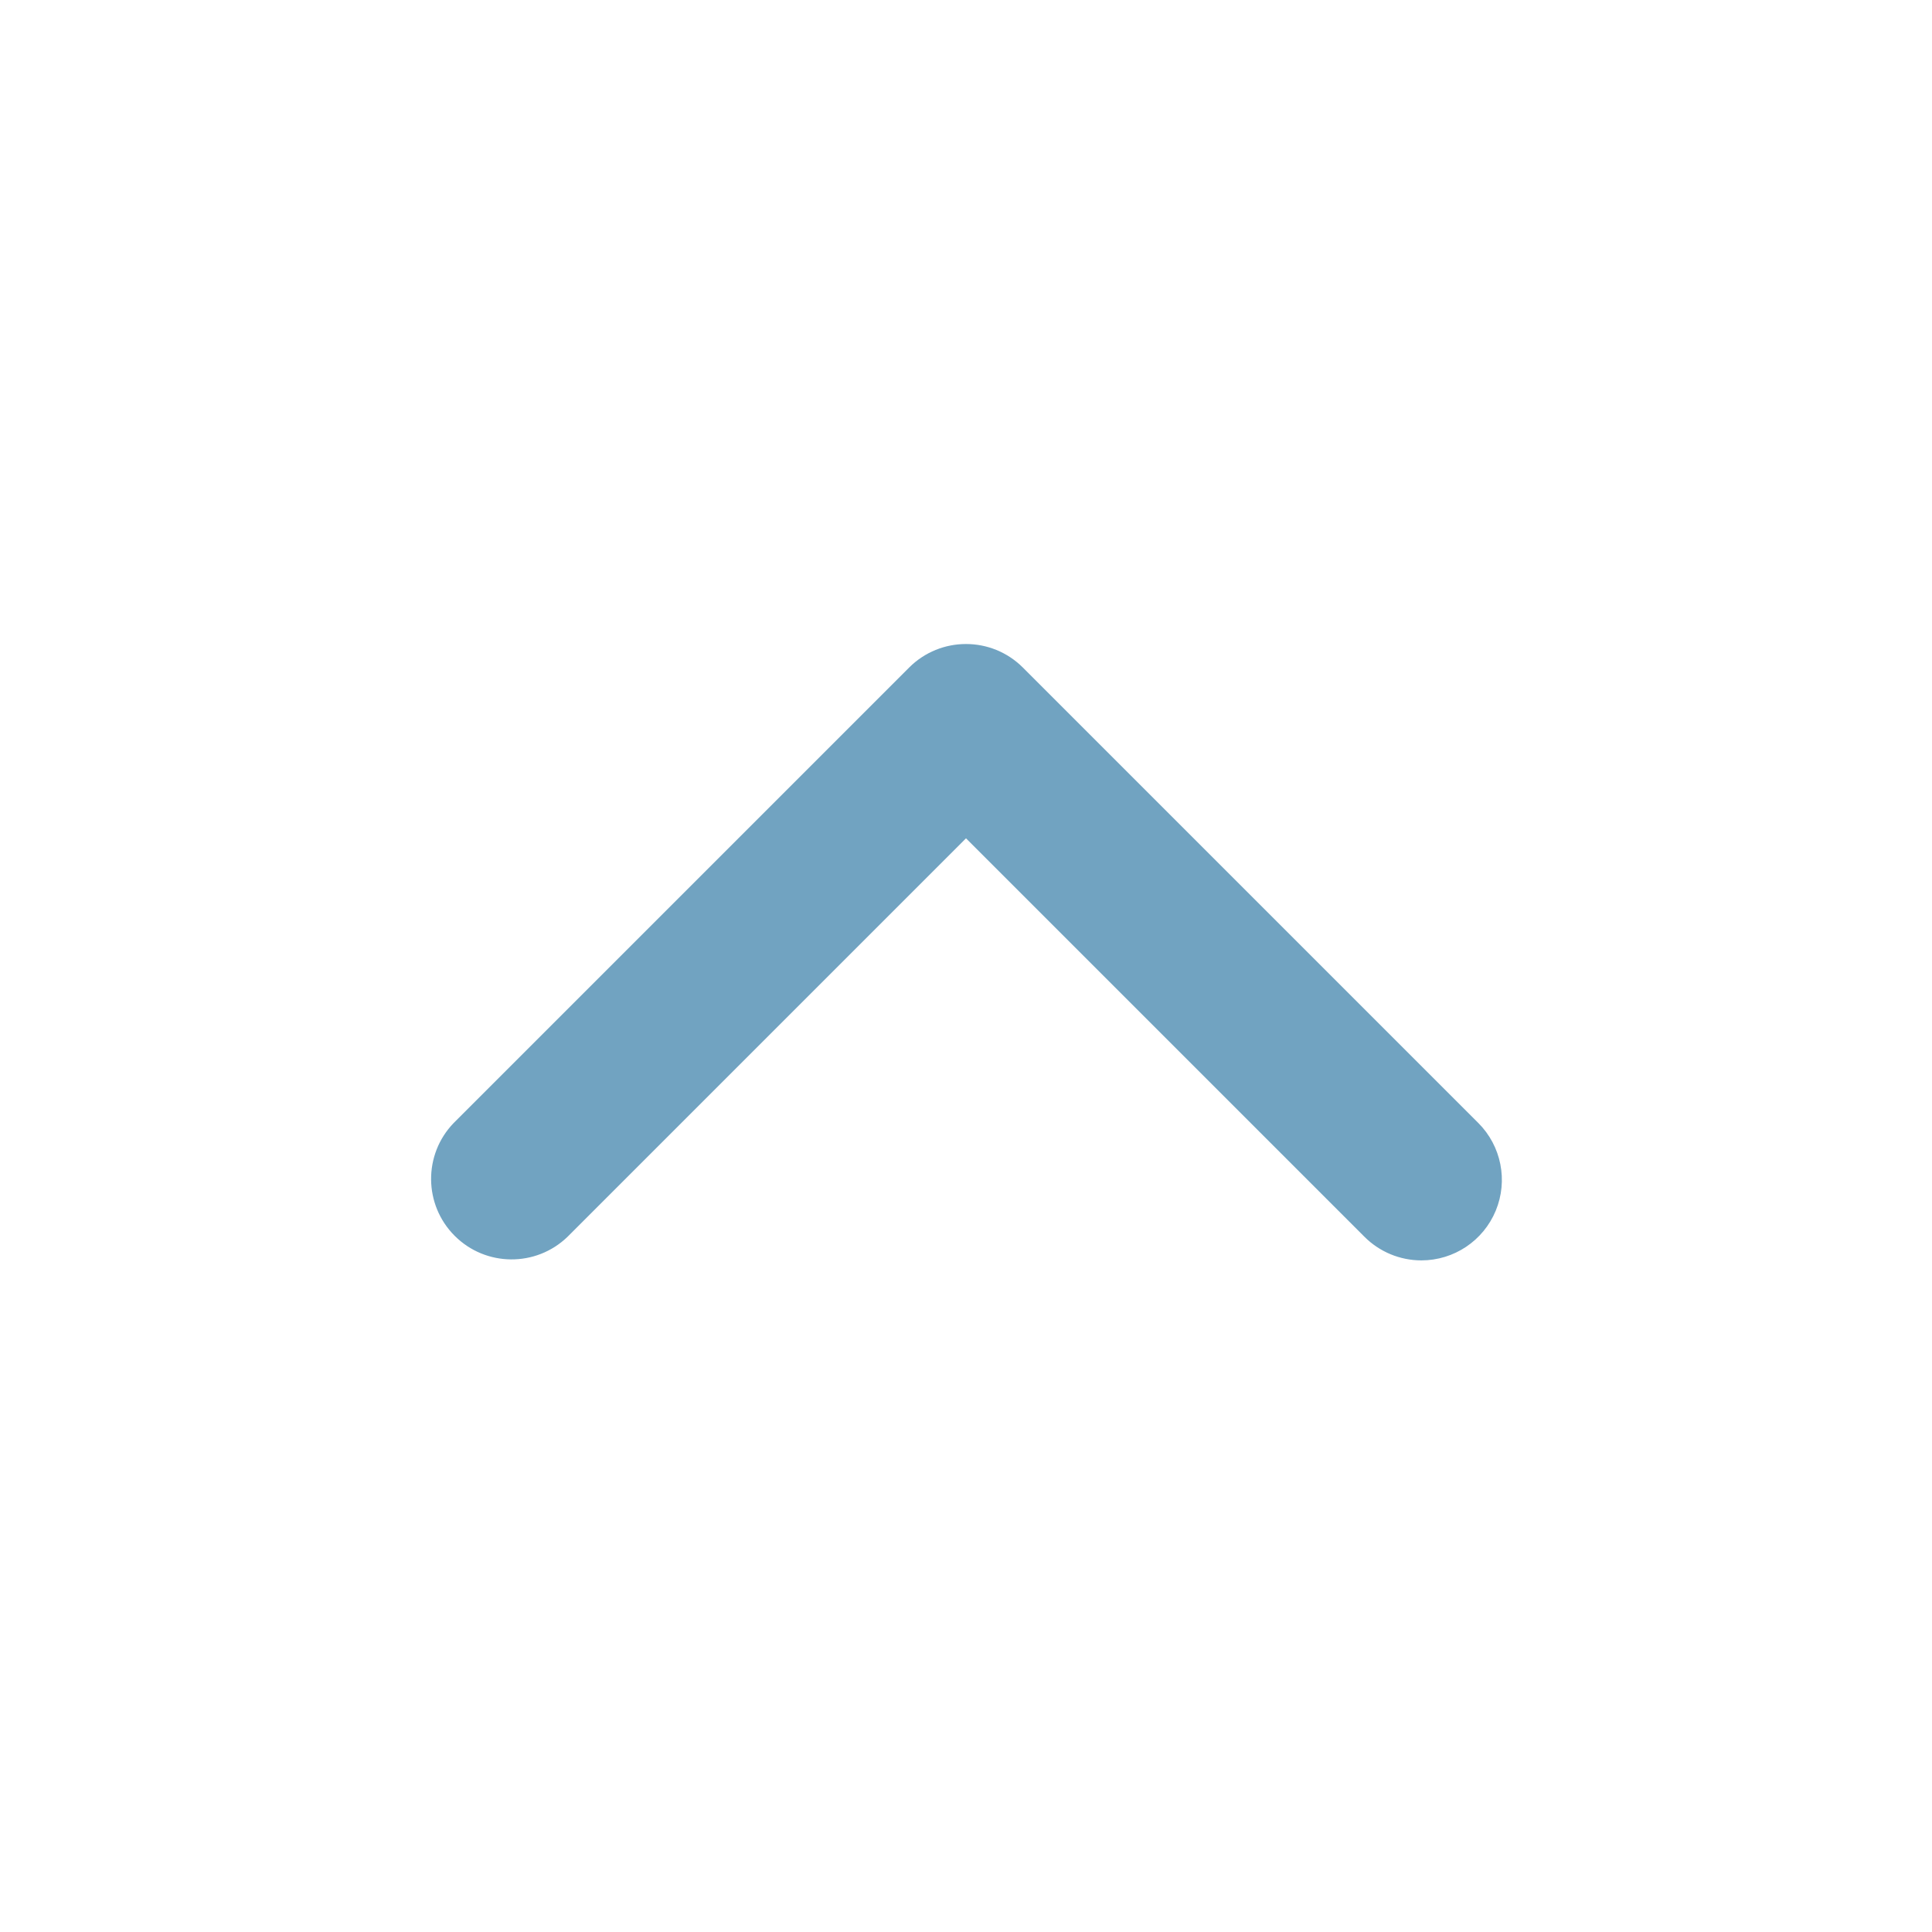
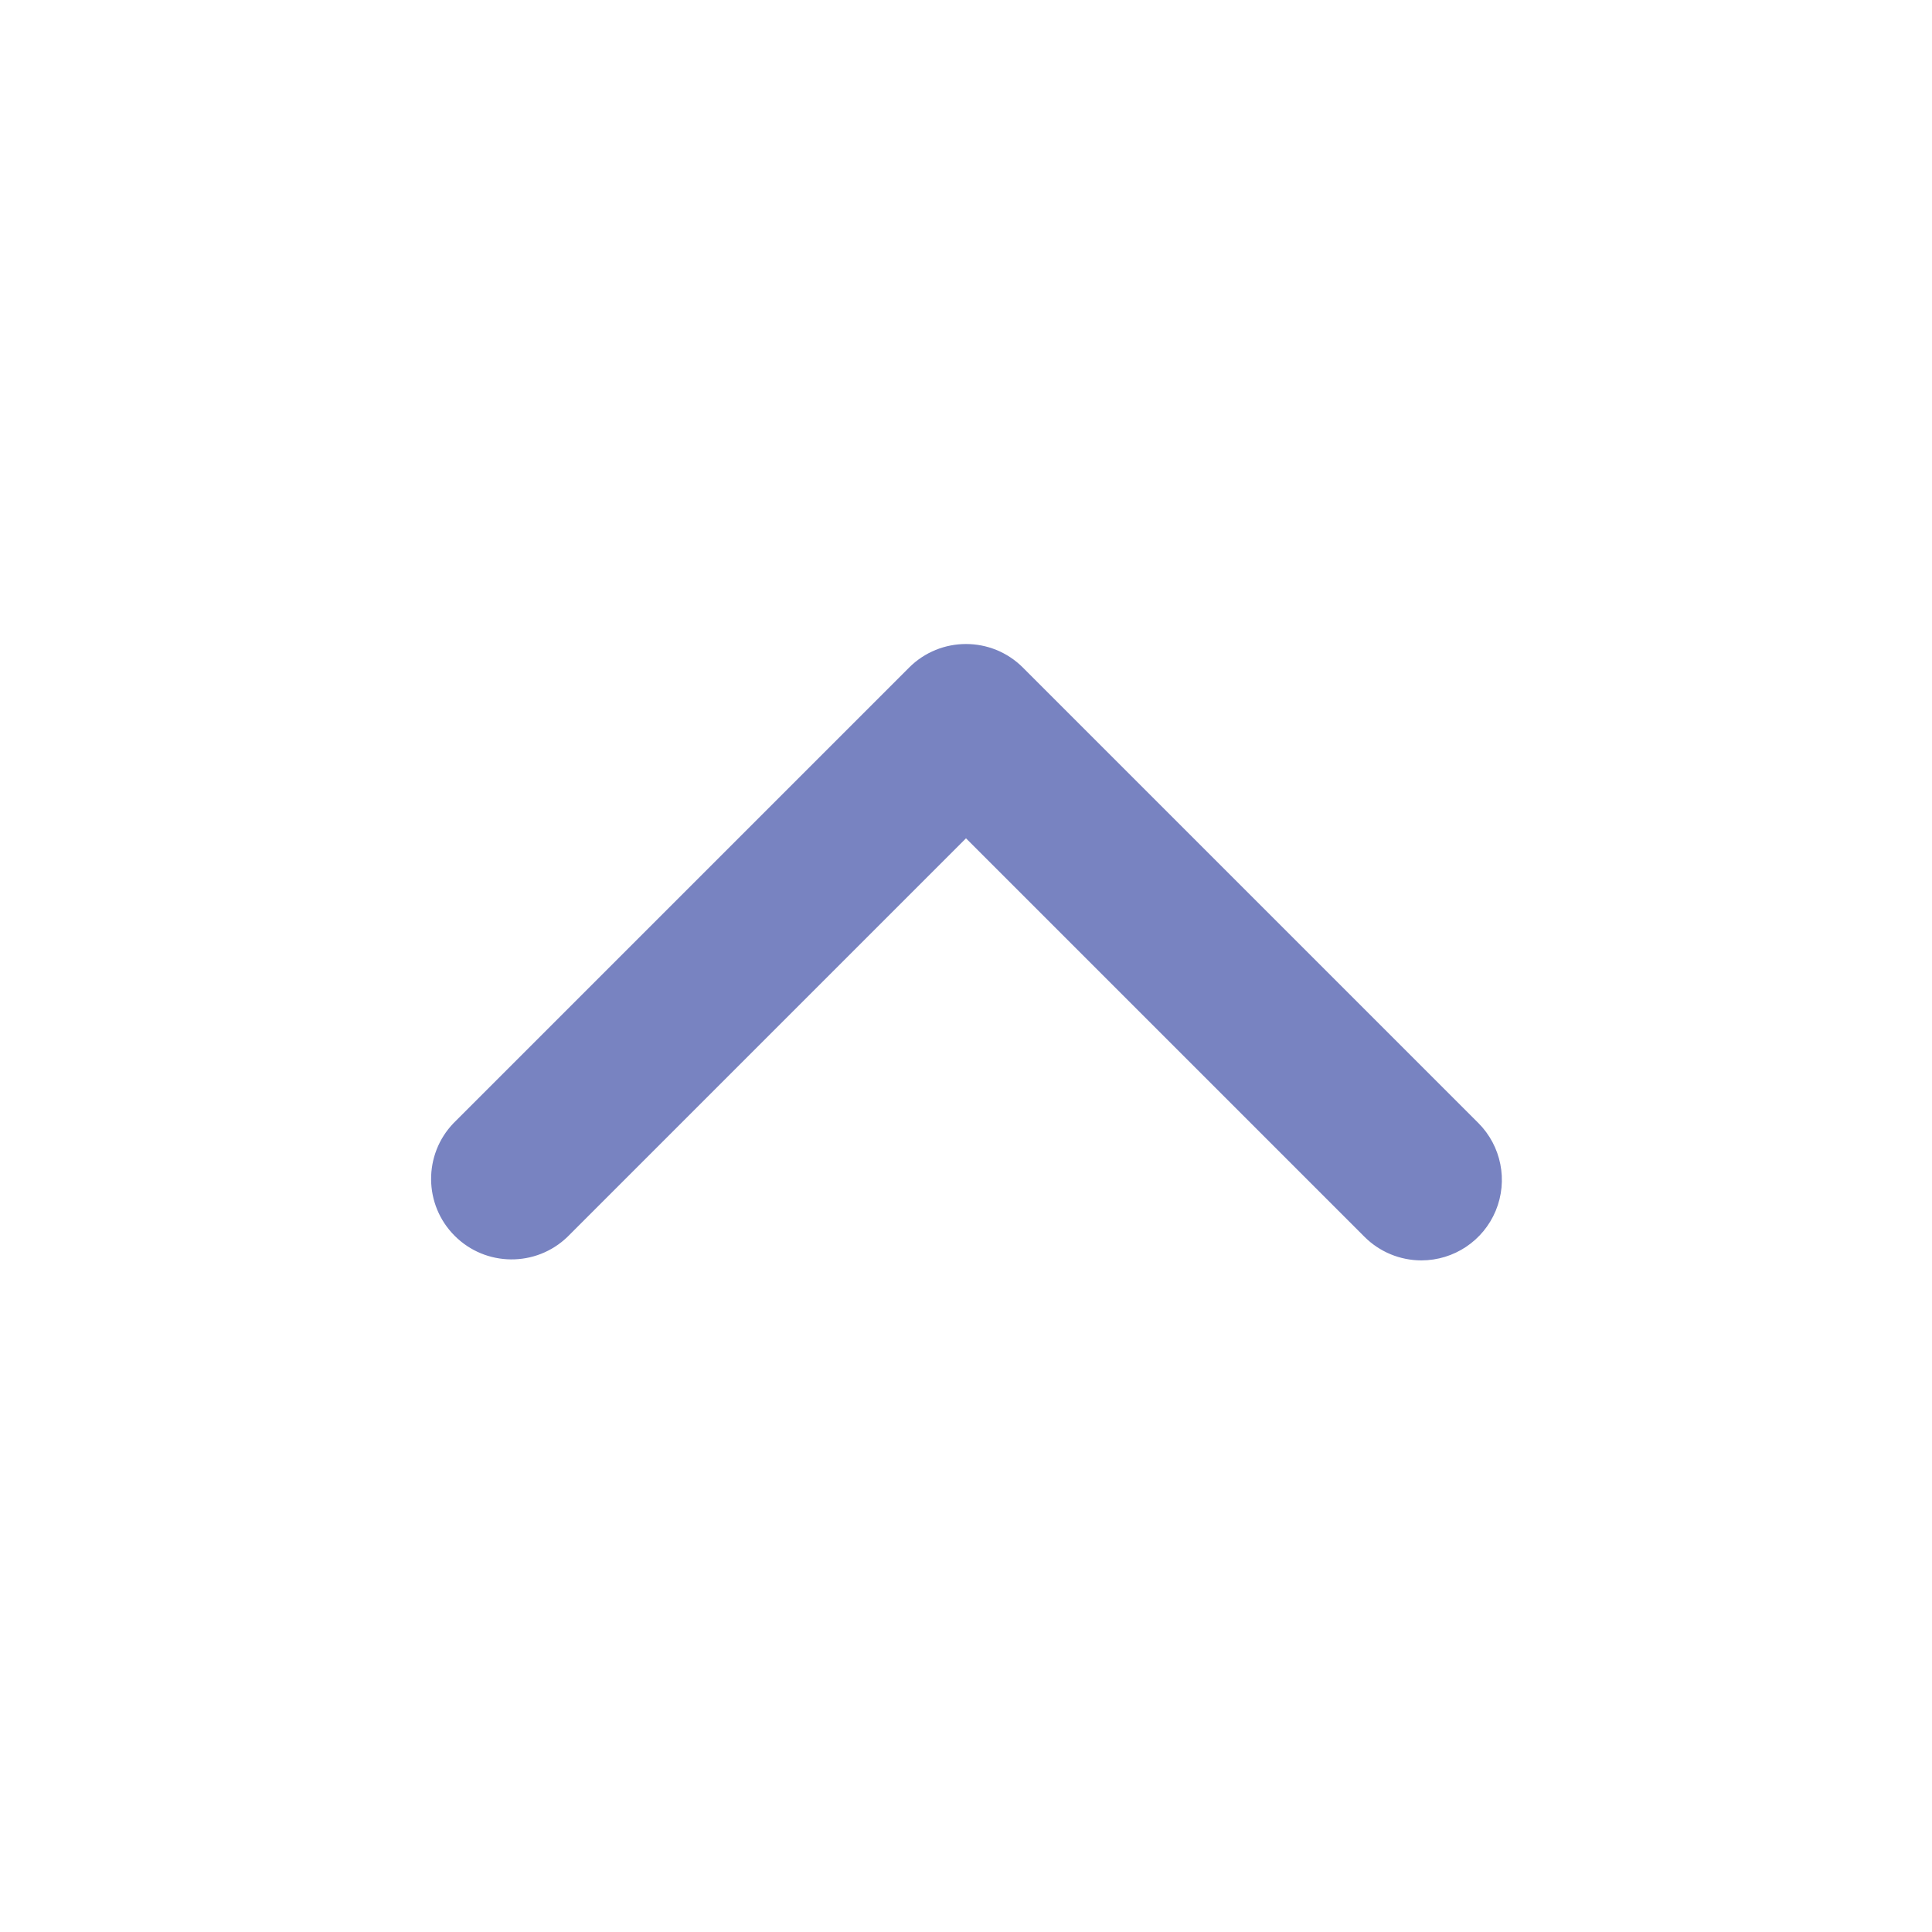
- <svg xmlns="http://www.w3.org/2000/svg" fill="#71a3c1" width="800px" height="800px" viewBox="0 0 24 24">
+ <svg xmlns="http://www.w3.org/2000/svg" fill="#7883c1" width="800px" height="800px" viewBox="0 0 24 24">
  <g id="SVGRepo_bgCarrier" stroke-width="0" />
  <g id="SVGRepo_tracerCarrier" stroke-linecap="round" stroke-linejoin="round" />
  <g id="SVGRepo_iconCarrier">
    <path d="M17.657 15.657a1 1 0 0 1-.707-.293L12 10.414l-4.95 4.95a1 1 0 0 1-1.414-1.414l5.657-5.657a1 1 0 0 1 1.414 0l5.657 5.657a1 1 0 0 1-.707 1.707z" />
  </g>
</svg>
